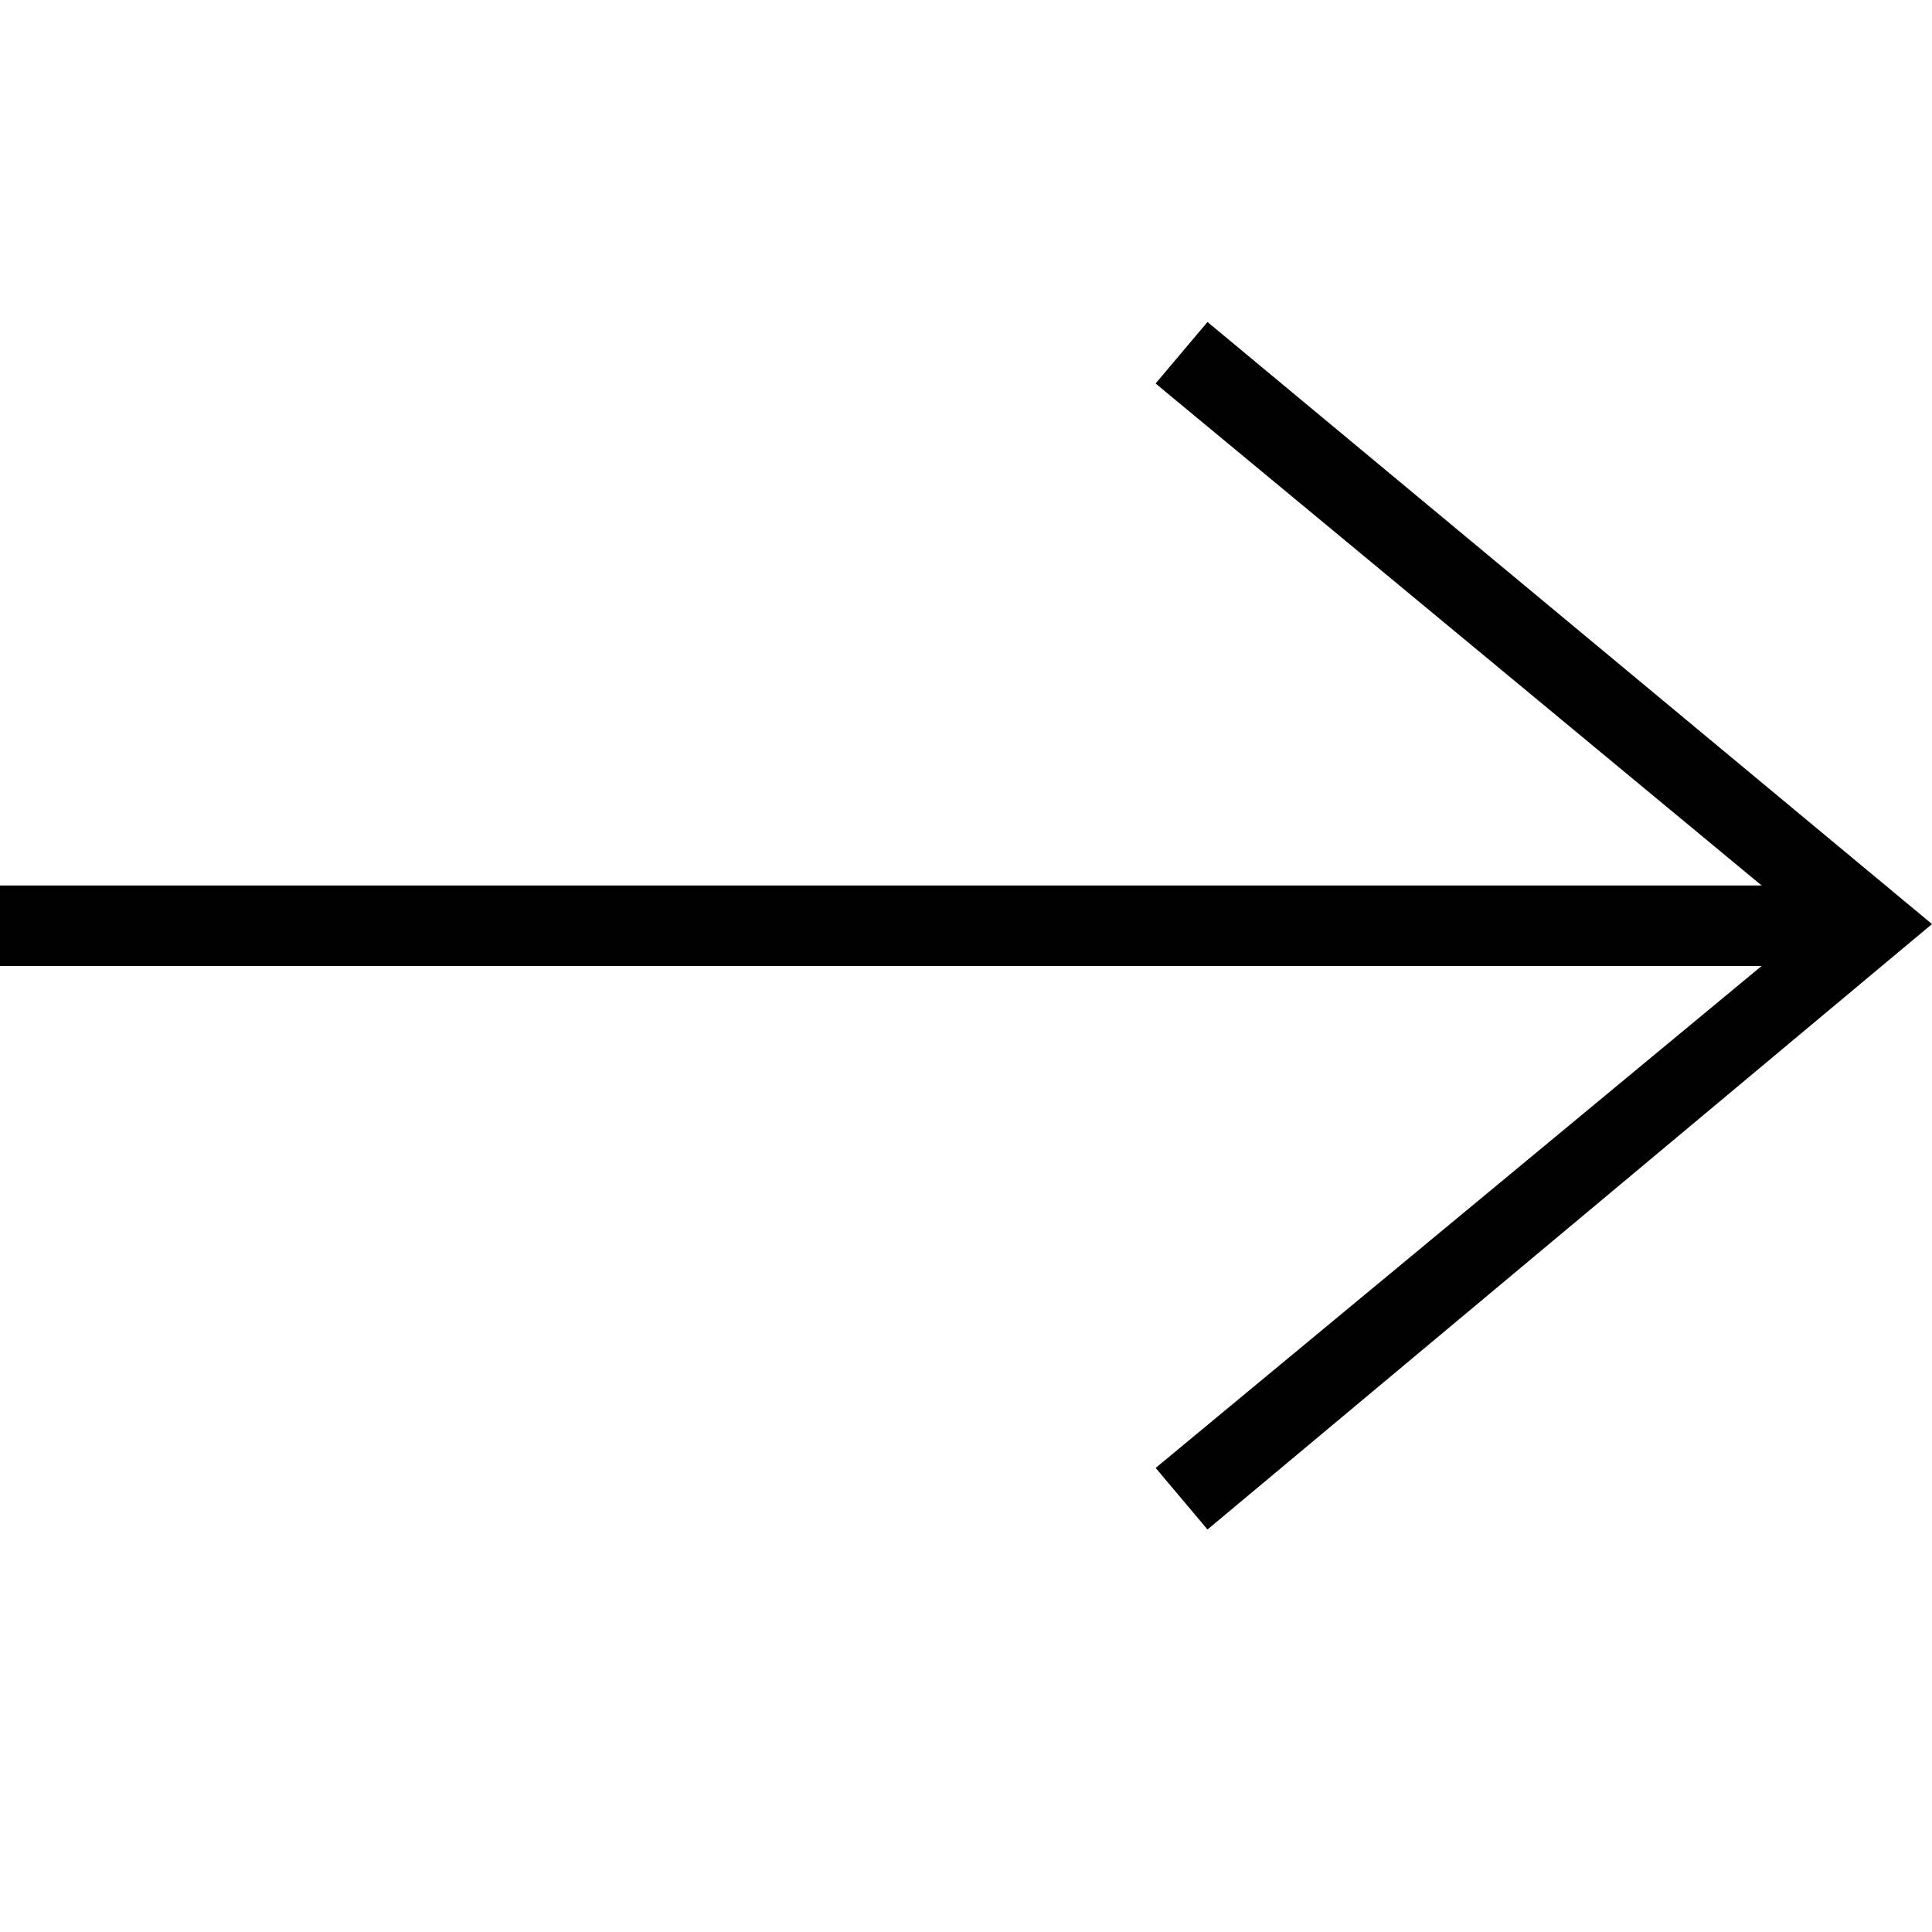
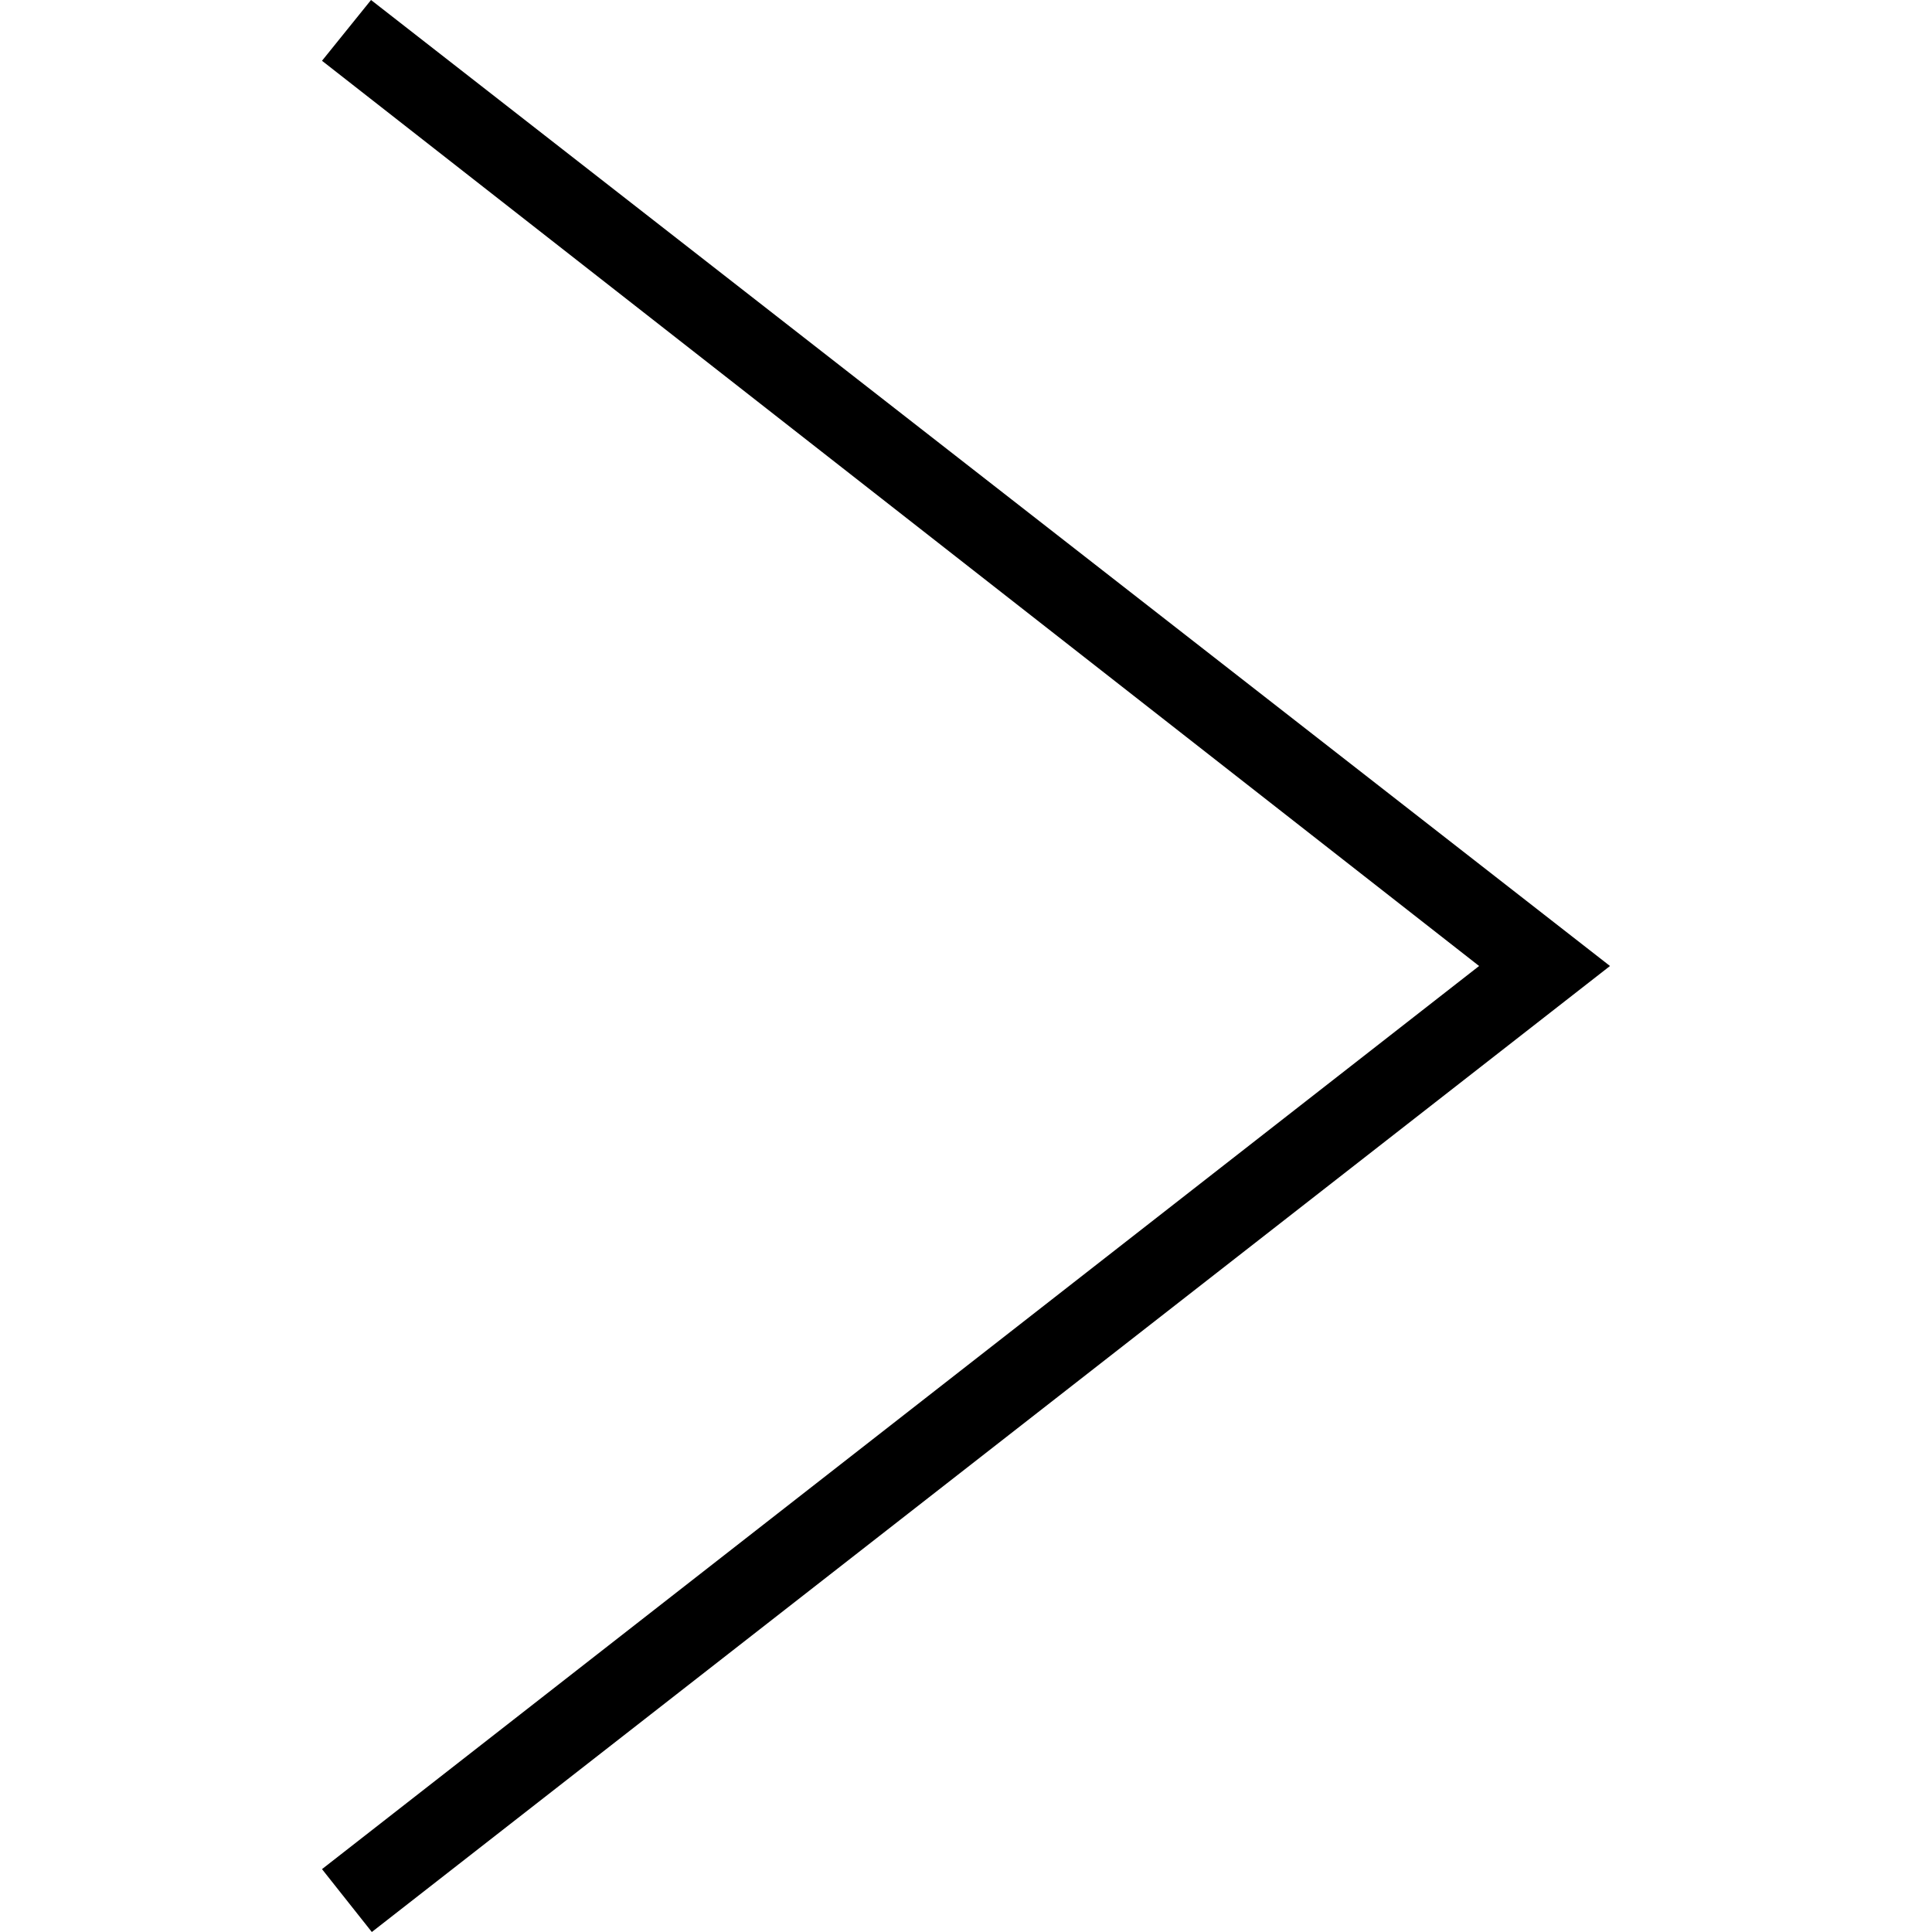
<svg xmlns="http://www.w3.org/2000/svg" width="24" height="24" fill-rule="evenodd" clip-rule="evenodd">
-   <path d="M21.883 12l-7.527 6.235.644.765 9-7.521-9-7.479-.645.764 7.529 6.236h-21.884v1h21.883z" />
+   <path d="M4 .755l14.374 11.245-14.374 11.219.619.781 15.381-12-15.391-12-.609.755z" />
</svg>
